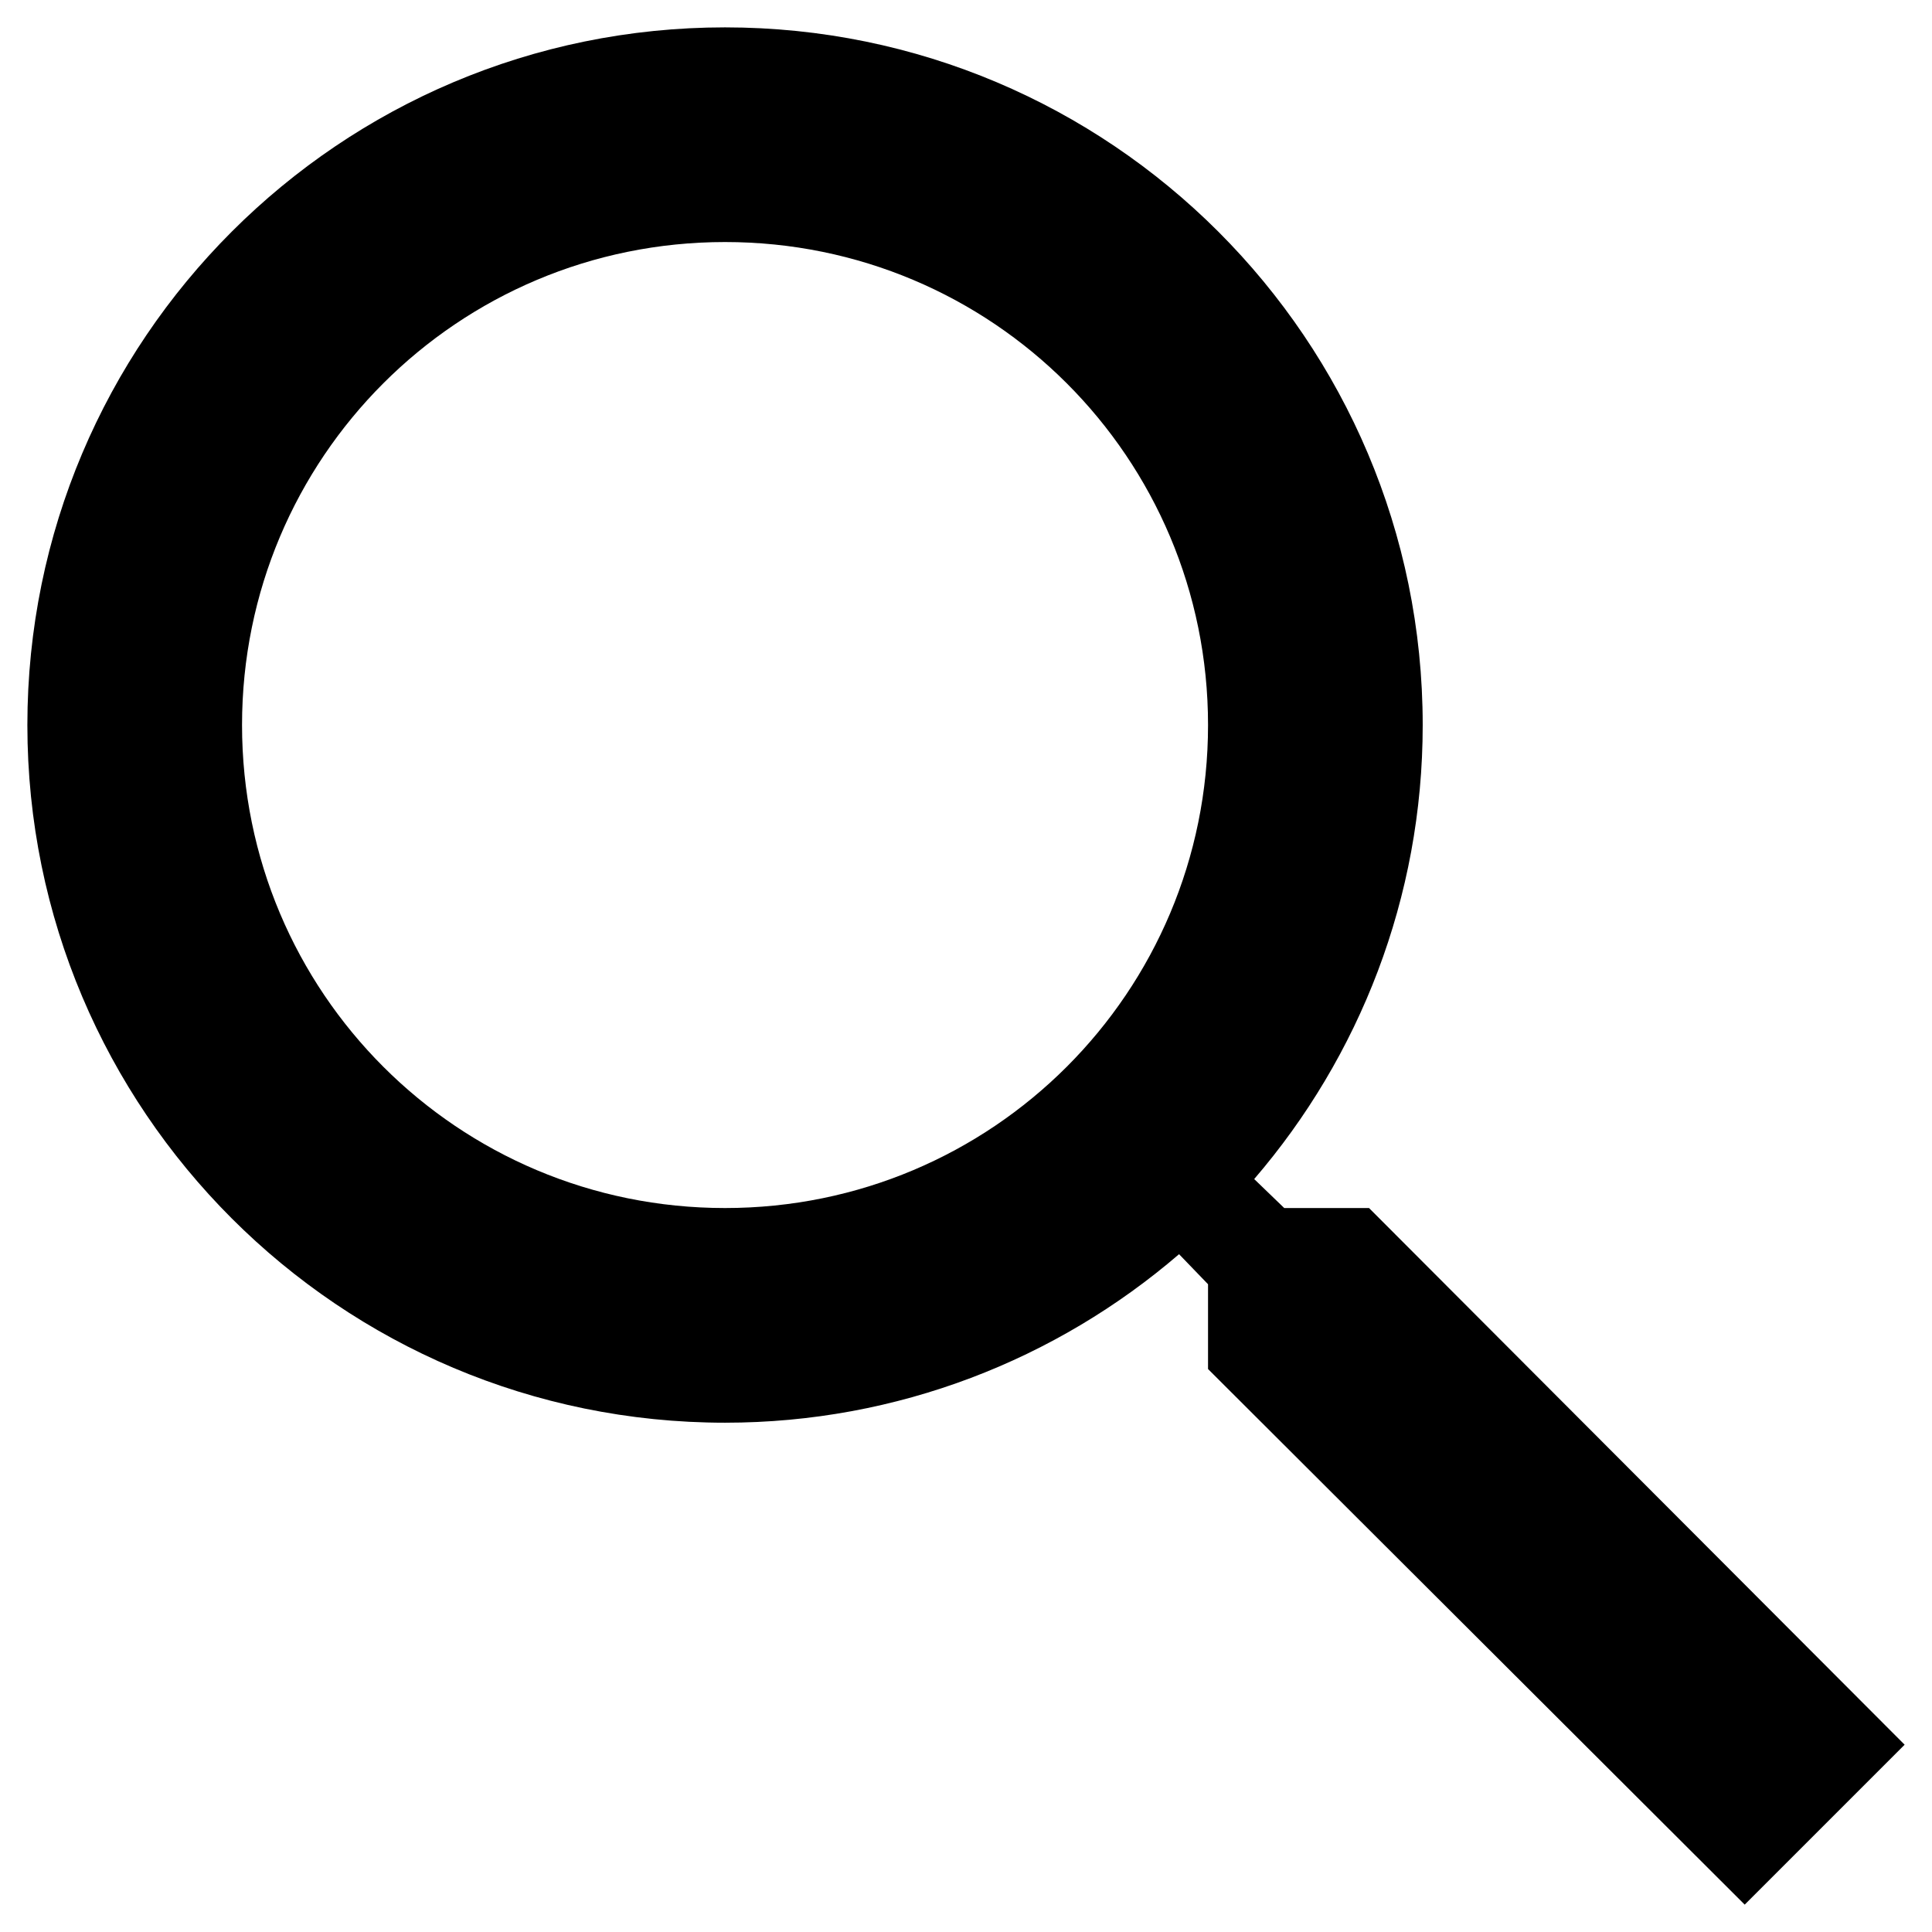
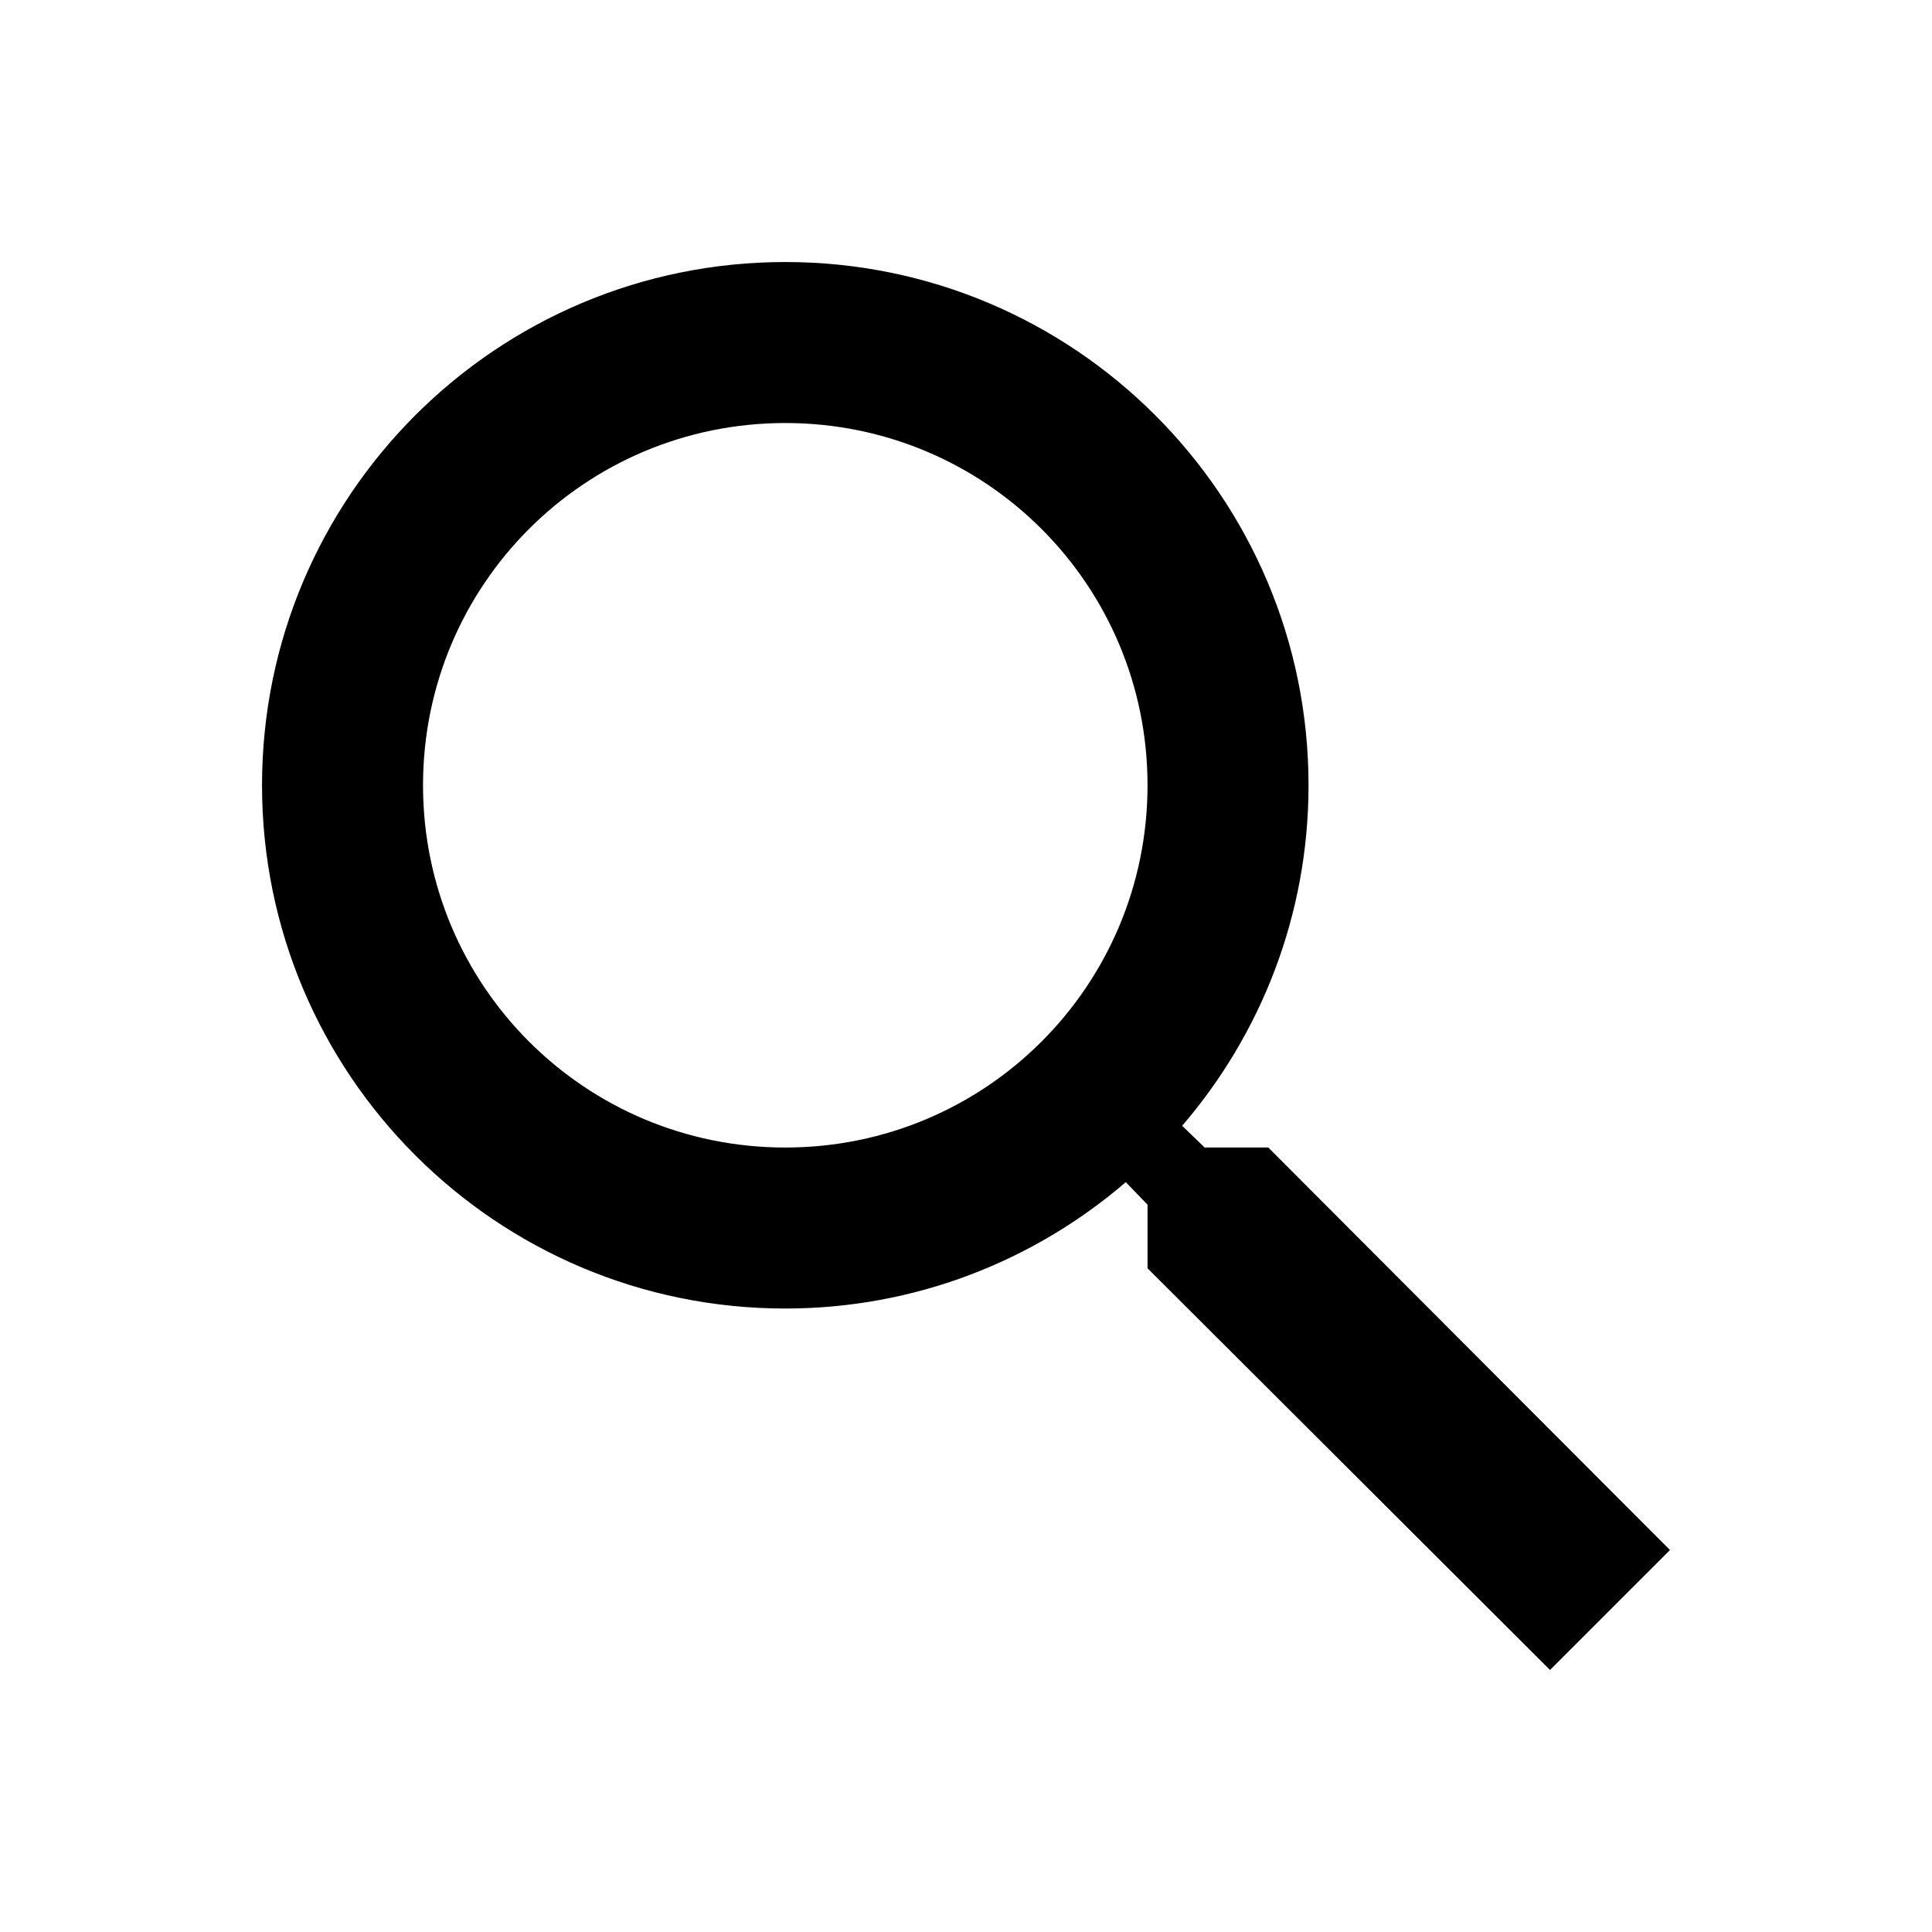
- <svg xmlns="http://www.w3.org/2000/svg" width="18" height="18" viewBox="0 0 18 18" fill="none">
-   <path d="M12.755 11.255H11.965L11.685 10.985C12.665 9.845 13.255 8.365 13.255 6.755C13.255 3.165 10.345 0.255 6.755 0.255C3.165 0.255 0.255 3.165 0.255 6.755C0.255 10.345 3.165 13.255 6.755 13.255C8.365 13.255 9.845 12.665 10.985 11.685L11.255 11.965V12.755L16.255 17.745L17.745 16.255L12.755 11.255ZM6.755 11.255C4.265 11.255 2.255 9.245 2.255 6.755C2.255 4.265 4.265 2.255 6.755 2.255C9.245 2.255 11.255 4.265 11.255 6.755C11.255 9.245 9.245 11.255 6.755 11.255Z" fill="currentColor" />
+ <svg xmlns="http://www.w3.org/2000/svg" width="24" height="24" viewBox="0 0 24 24" fill="none">
+   <path d="M15.755 14.255H14.965L14.685 13.985C15.665 12.845 16.255 11.365 16.255 9.755C16.255 6.165 13.345 3.255 9.755 3.255C6.165 3.255 3.255 6.165 3.255 9.755C3.255 13.345 6.165 16.255 9.755 16.255C11.365 16.255 12.845 15.665 13.985 14.685L14.255 14.965V15.755L19.255 20.745L20.745 19.255L15.755 14.255ZM9.755 14.255C7.265 14.255 5.255 12.245 5.255 9.755C5.255 7.265 7.265 5.255 9.755 5.255C12.245 5.255 14.255 7.265 14.255 9.755C14.255 12.245 12.245 14.255 9.755 14.255Z" fill="currentColor" />
</svg>
